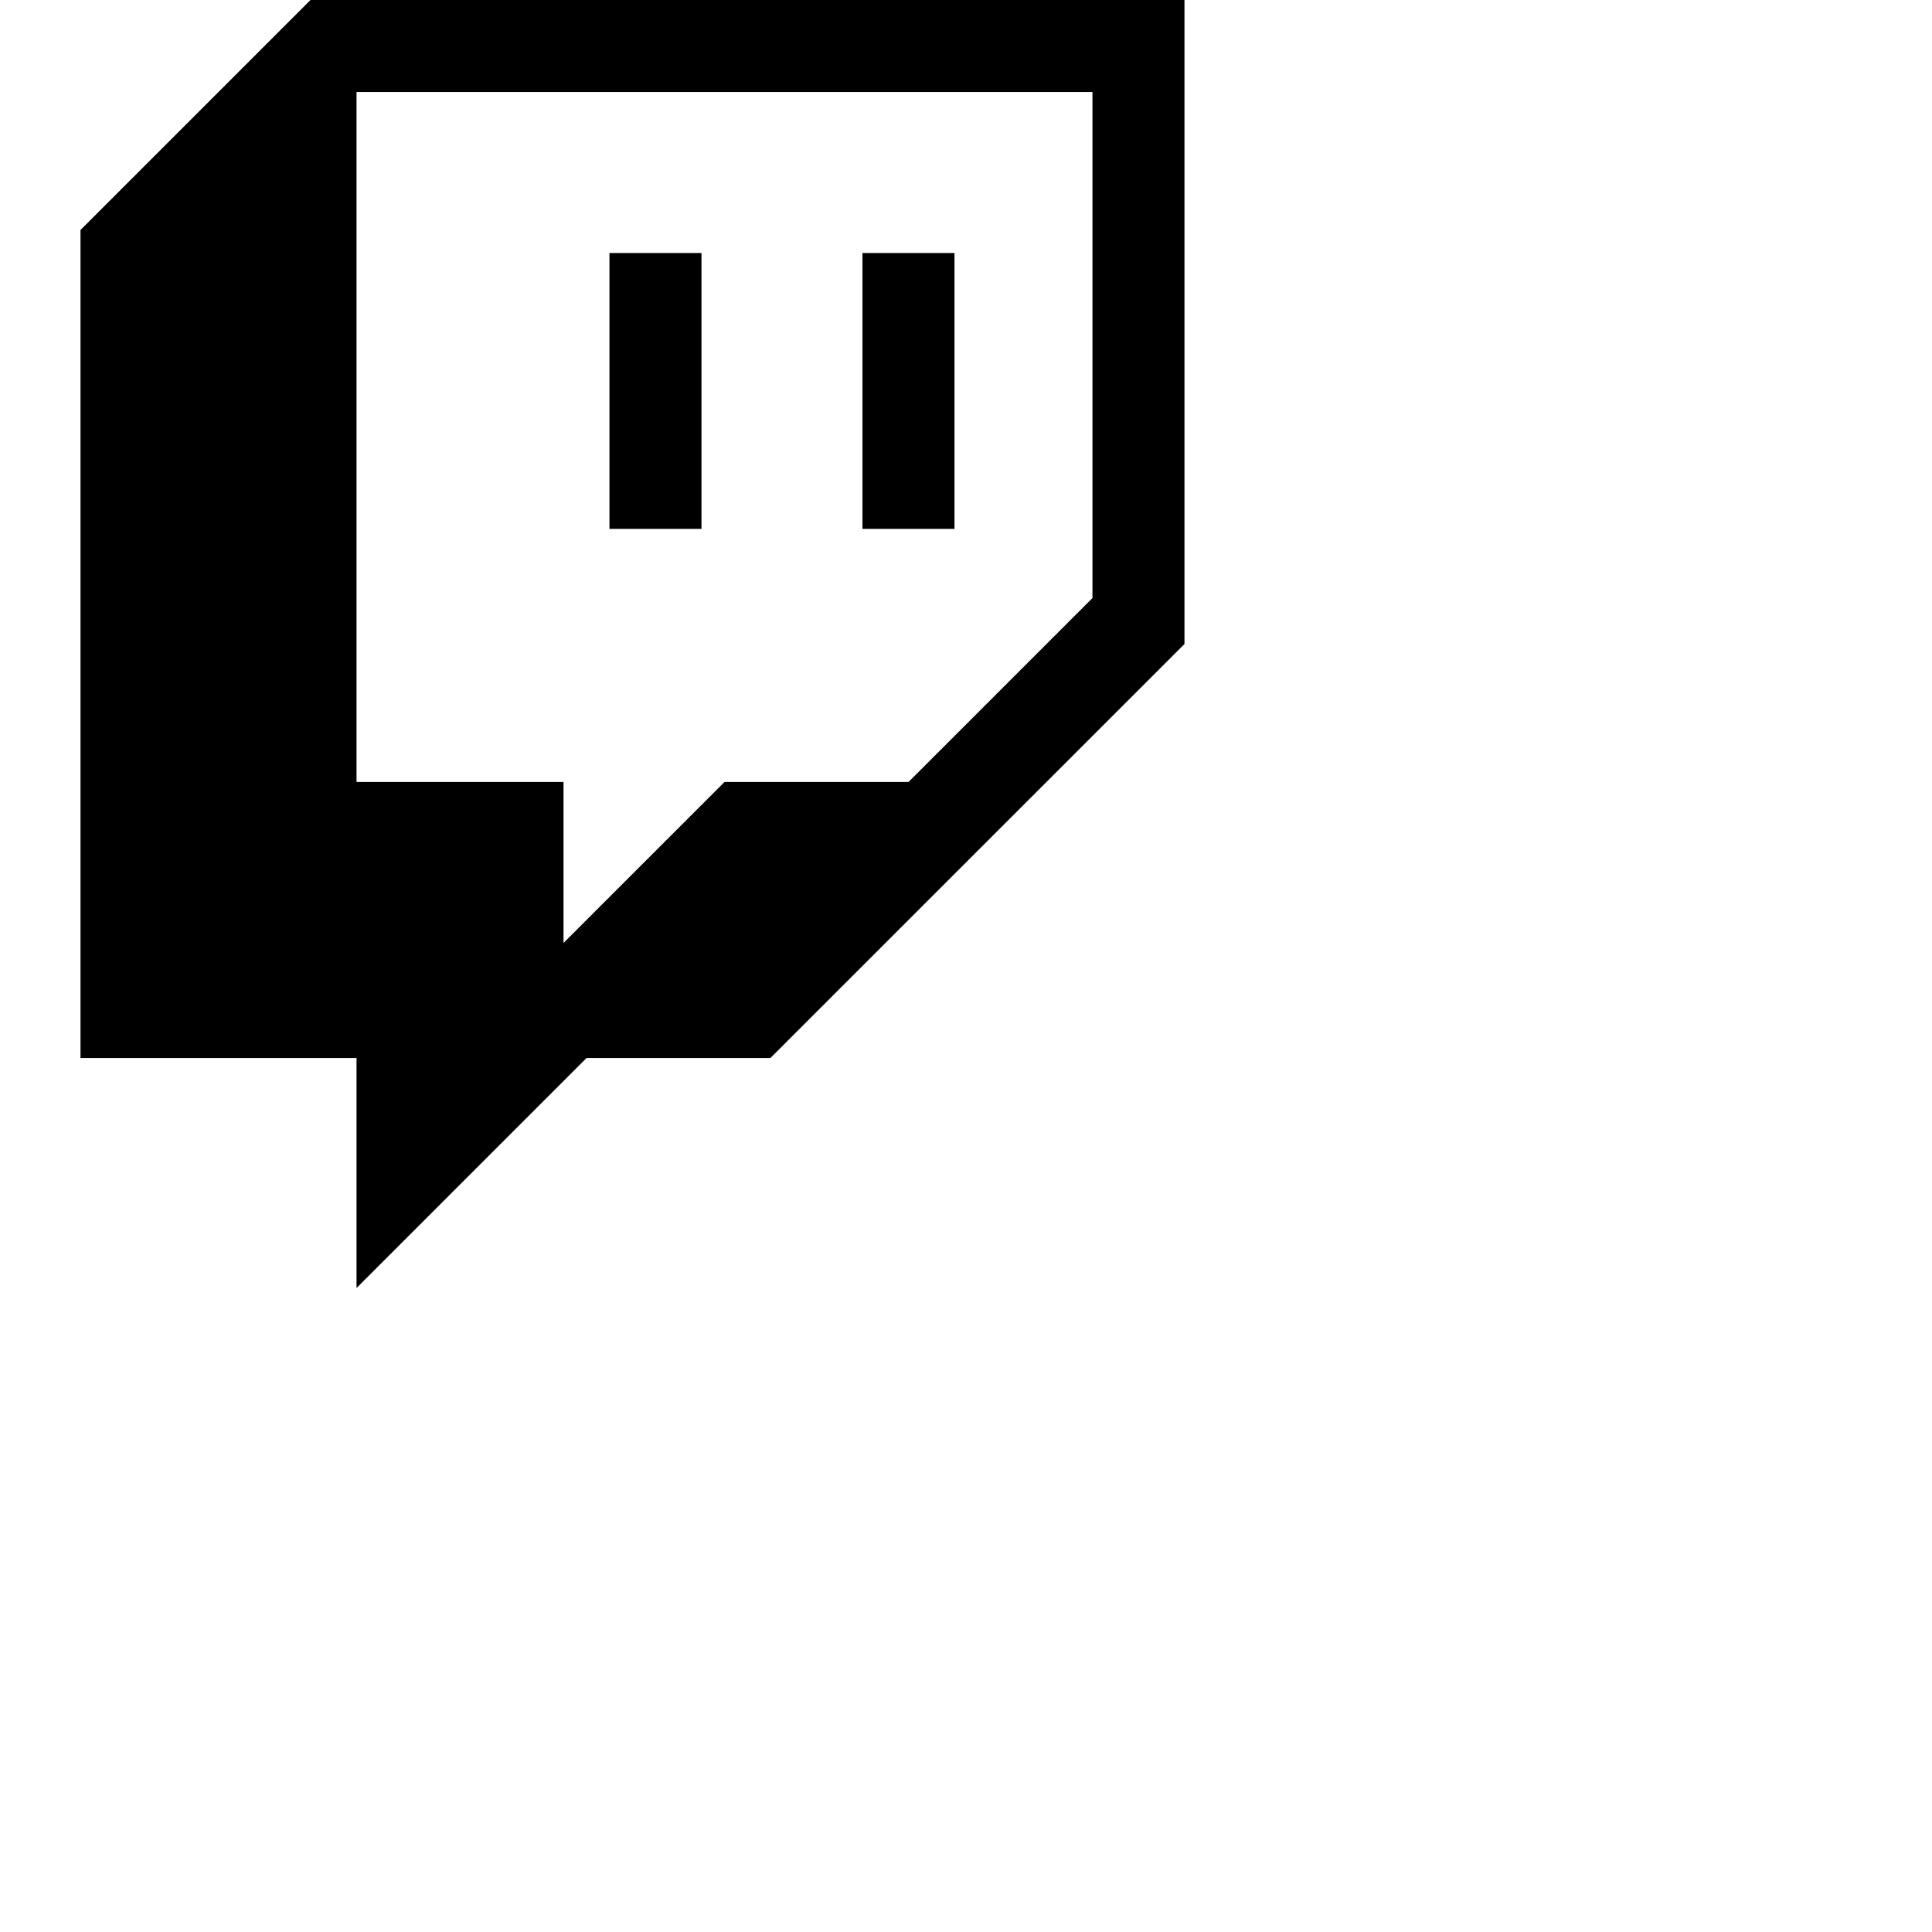
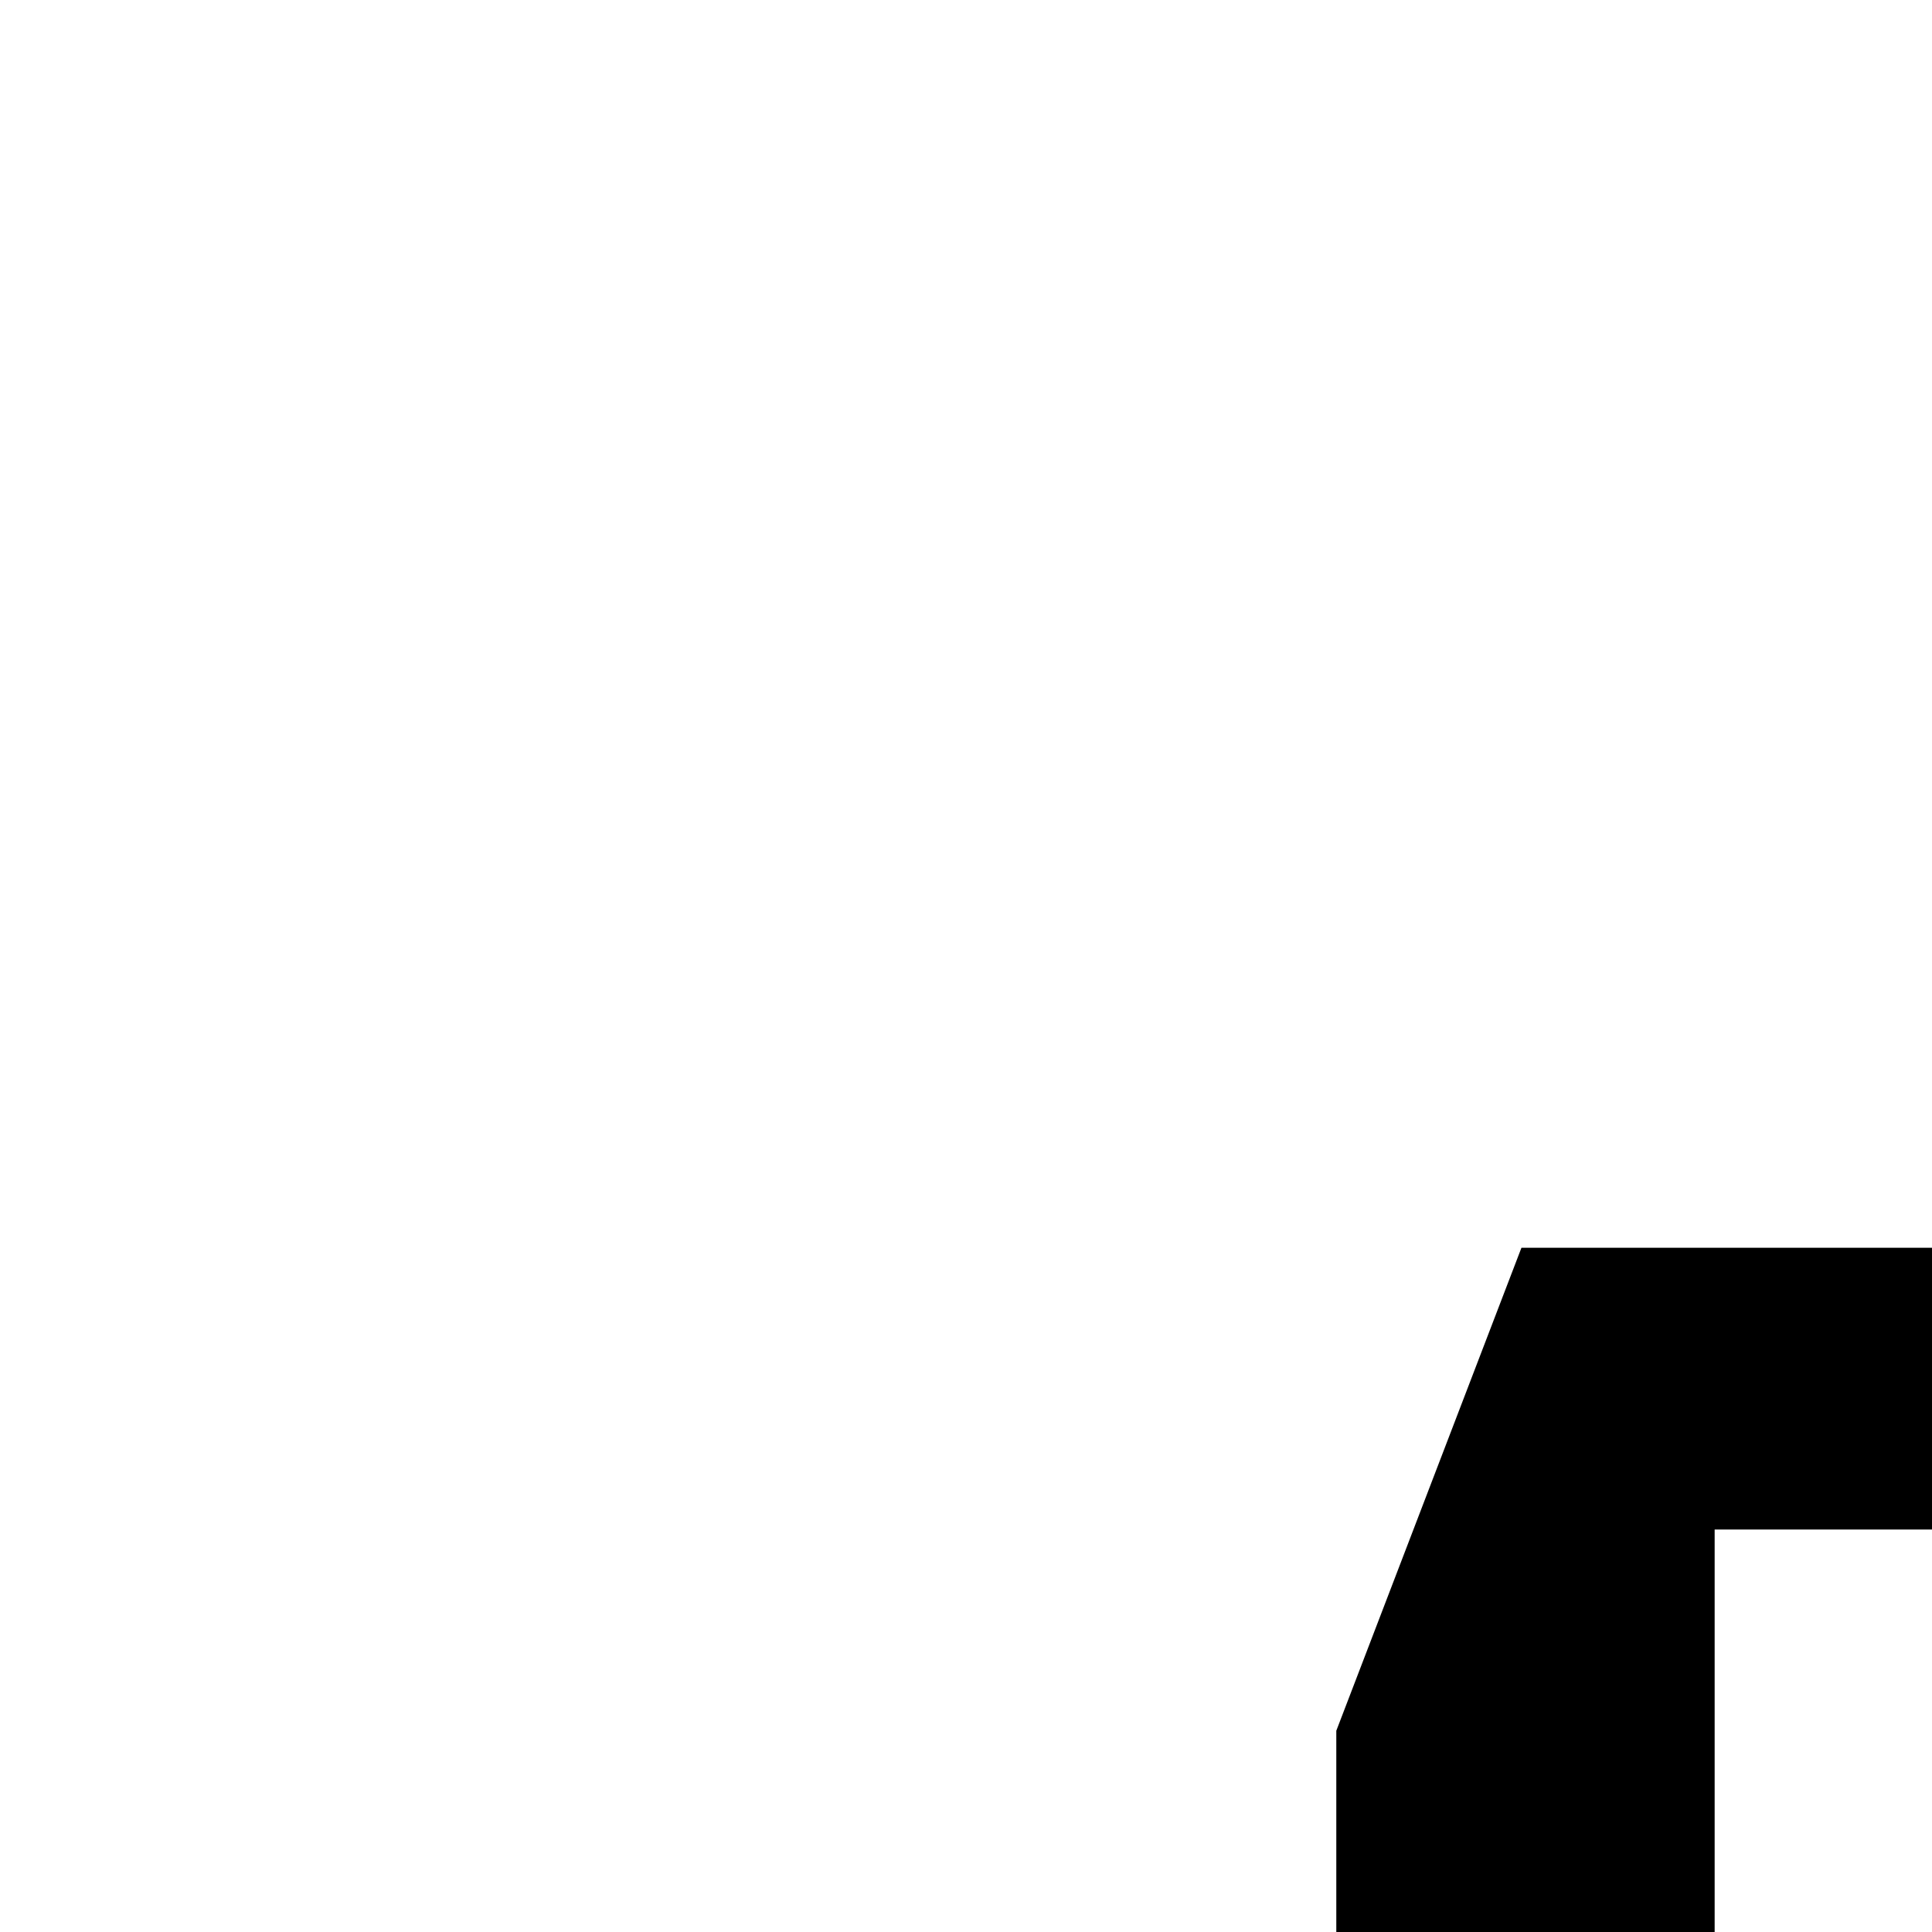
- <svg xmlns="http://www.w3.org/2000/svg" width="24" height="24" viewBox="0 0 24 24">
-   <path d="M3.857 0 1 2.857v10.286h3.429V16l2.857-2.857H9.57L14.714 8V0H3.857zm9.714 7.429-2.285 2.285H9l-2 2v-2H4.429V1.143h9.142v6.286z" />
-   <path d="M11.857 3.143h-1.143V6.57h1.143V3.143zm-3.143 0H7.571V6.57h1.143V3.143z" />
+ <svg xmlns="http://www.w3.org/2000/svg" height="64" width="64" viewBox="0 0 24 24">
+   <path d="M40,45.8h-7l-3.5,4.7h-4.7v-4.7h-8.2V21.5l2.3-6h30.3v21L40,45.8z M45.8,35.3V19H21.3v22.2h7    v4.7l4.7-4.7h7L45.8,35.3z" />
</svg>
